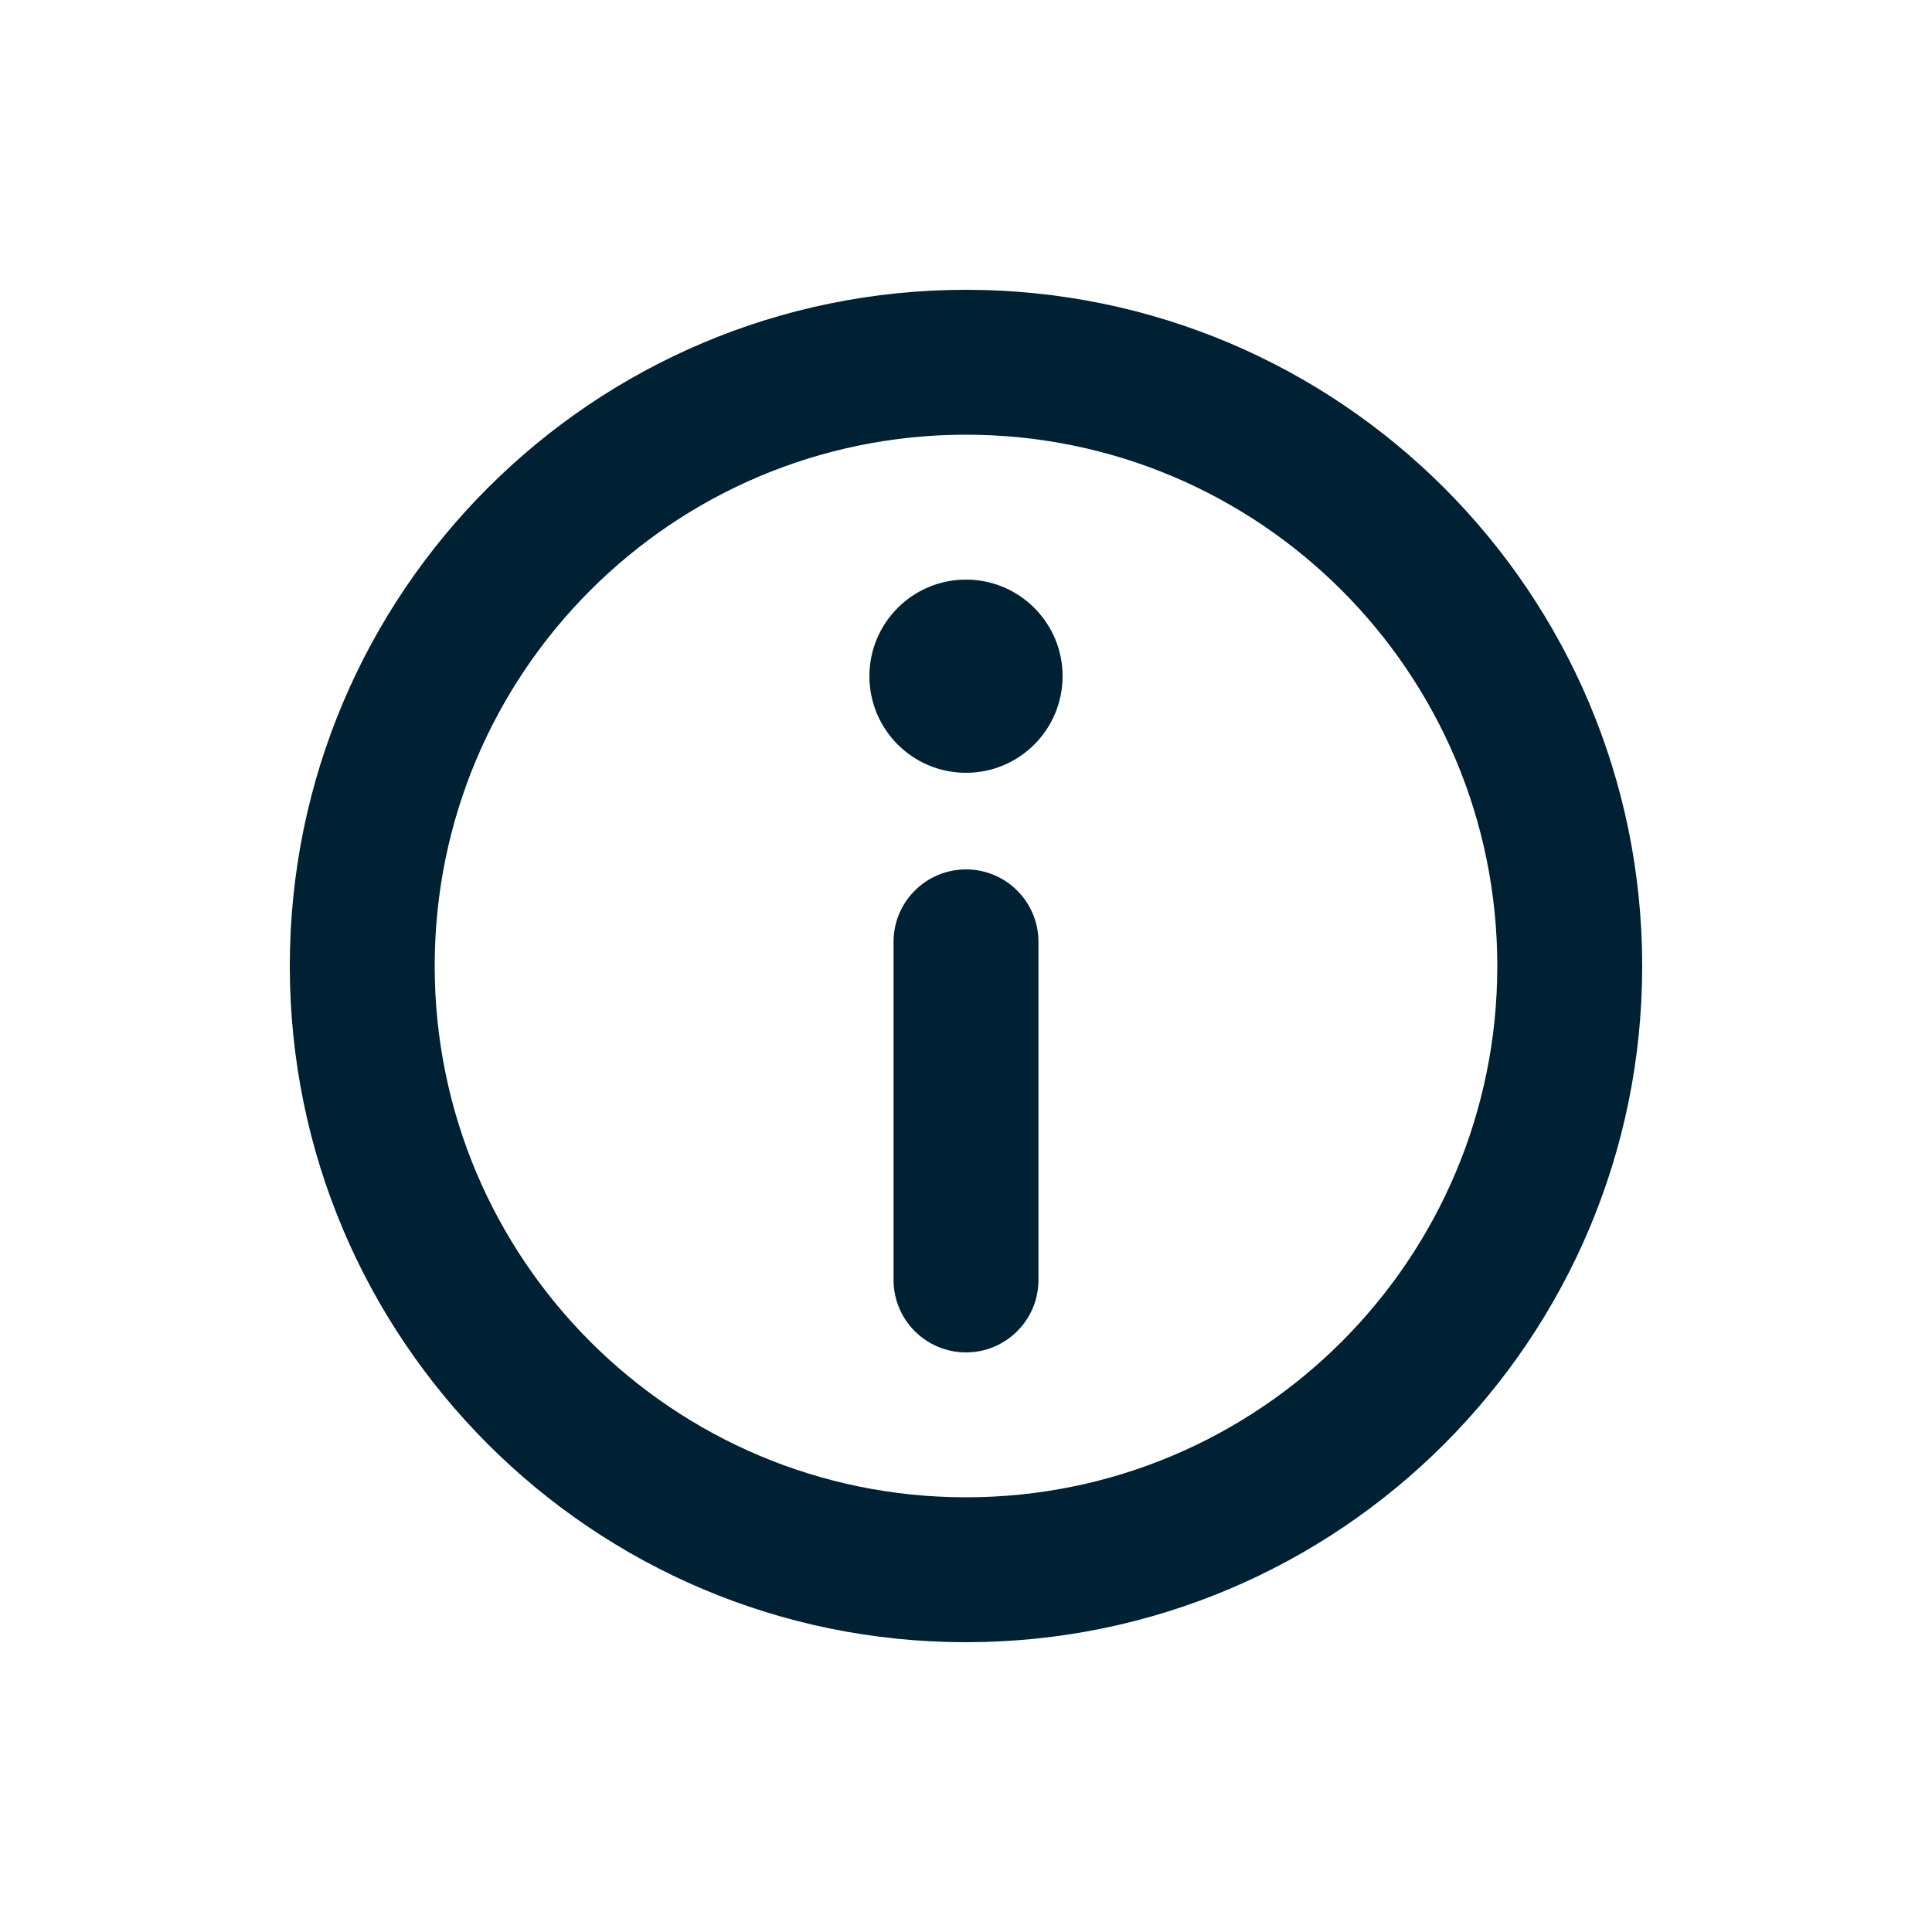
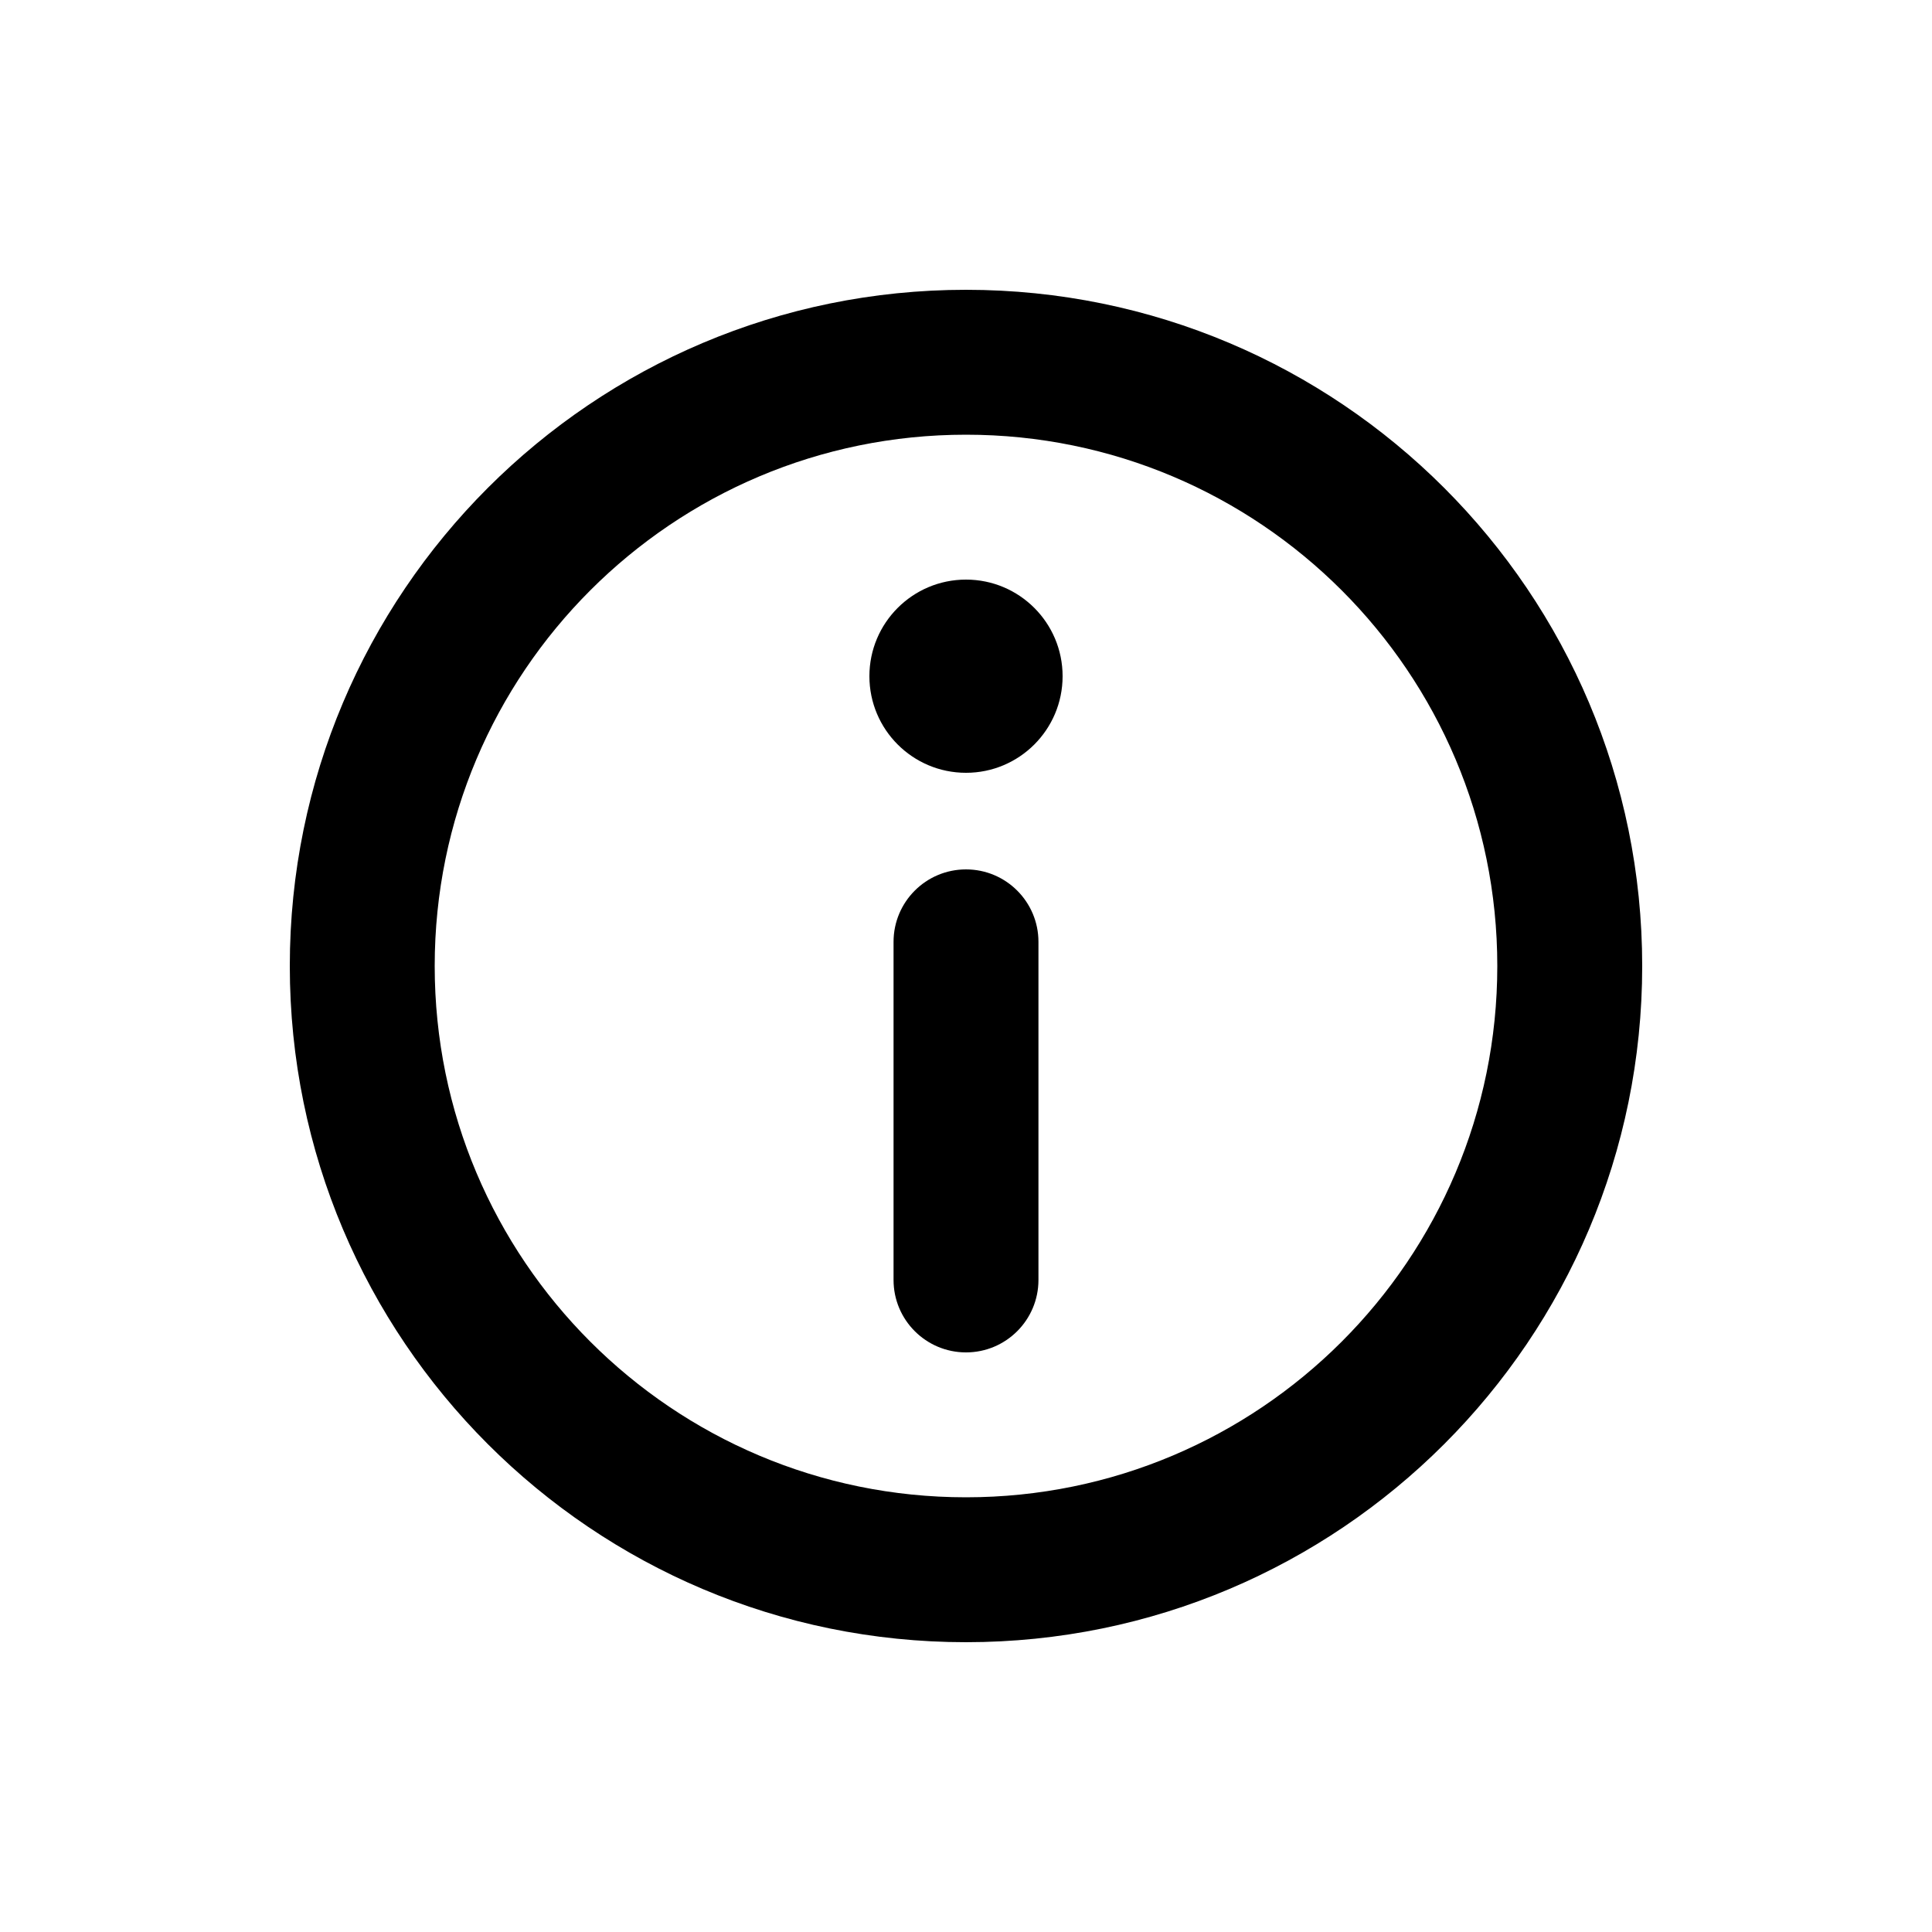
<svg xmlns="http://www.w3.org/2000/svg" viewBox="0 0 20 20">
-   <path d="M 10 14 A 0.75 0.75 0 0 1 9.25 13.25 V 9.75 A 0.75 0.75 0 0 1 10.75 9.75 V 13.25 A 0.75 0.75 0 0 1 10 14 Z" fill="rgba(0, 33, 51, 1)" />
-   <path d="M 9 7 A 1 1 0 1 1 11 7 A 1 1 0 0 1 9 7 Z" fill="rgba(0, 33, 51, 1)" />
-   <path d="M 17 10 A 7 7 0 1 1 3 10 A 7 7 0 0 1 17 10 Z M 15.5 10 A 5.5 5.5 0 1 1 4.5 10 A 5.5 5.5 0 0 1 15.5 10 Z" fill="rgba(0, 33, 51, 1)" fill-rule="evenodd" />
+   <path d="M 10 14 A 0.75 0.75 0 0 1 9.25 13.25 V 9.75 A 0.75 0.75 0 0 1 10.75 9.75 V 13.25 A 0.75 0.75 0 0 1 10 14 Z" />
+   <path d="M 9 7 A 1 1 0 1 1 11 7 A 1 1 0 0 1 9 7 Z" />
+   <path d="M 17 10 A 7 7 0 1 1 3 10 A 7 7 0 0 1 17 10 Z M 15.5 10 A 5.5 5.5 0 1 1 4.5 10 A 5.5 5.5 0 0 1 15.5 10 Z" fill-rule="evenodd" />
</svg>
